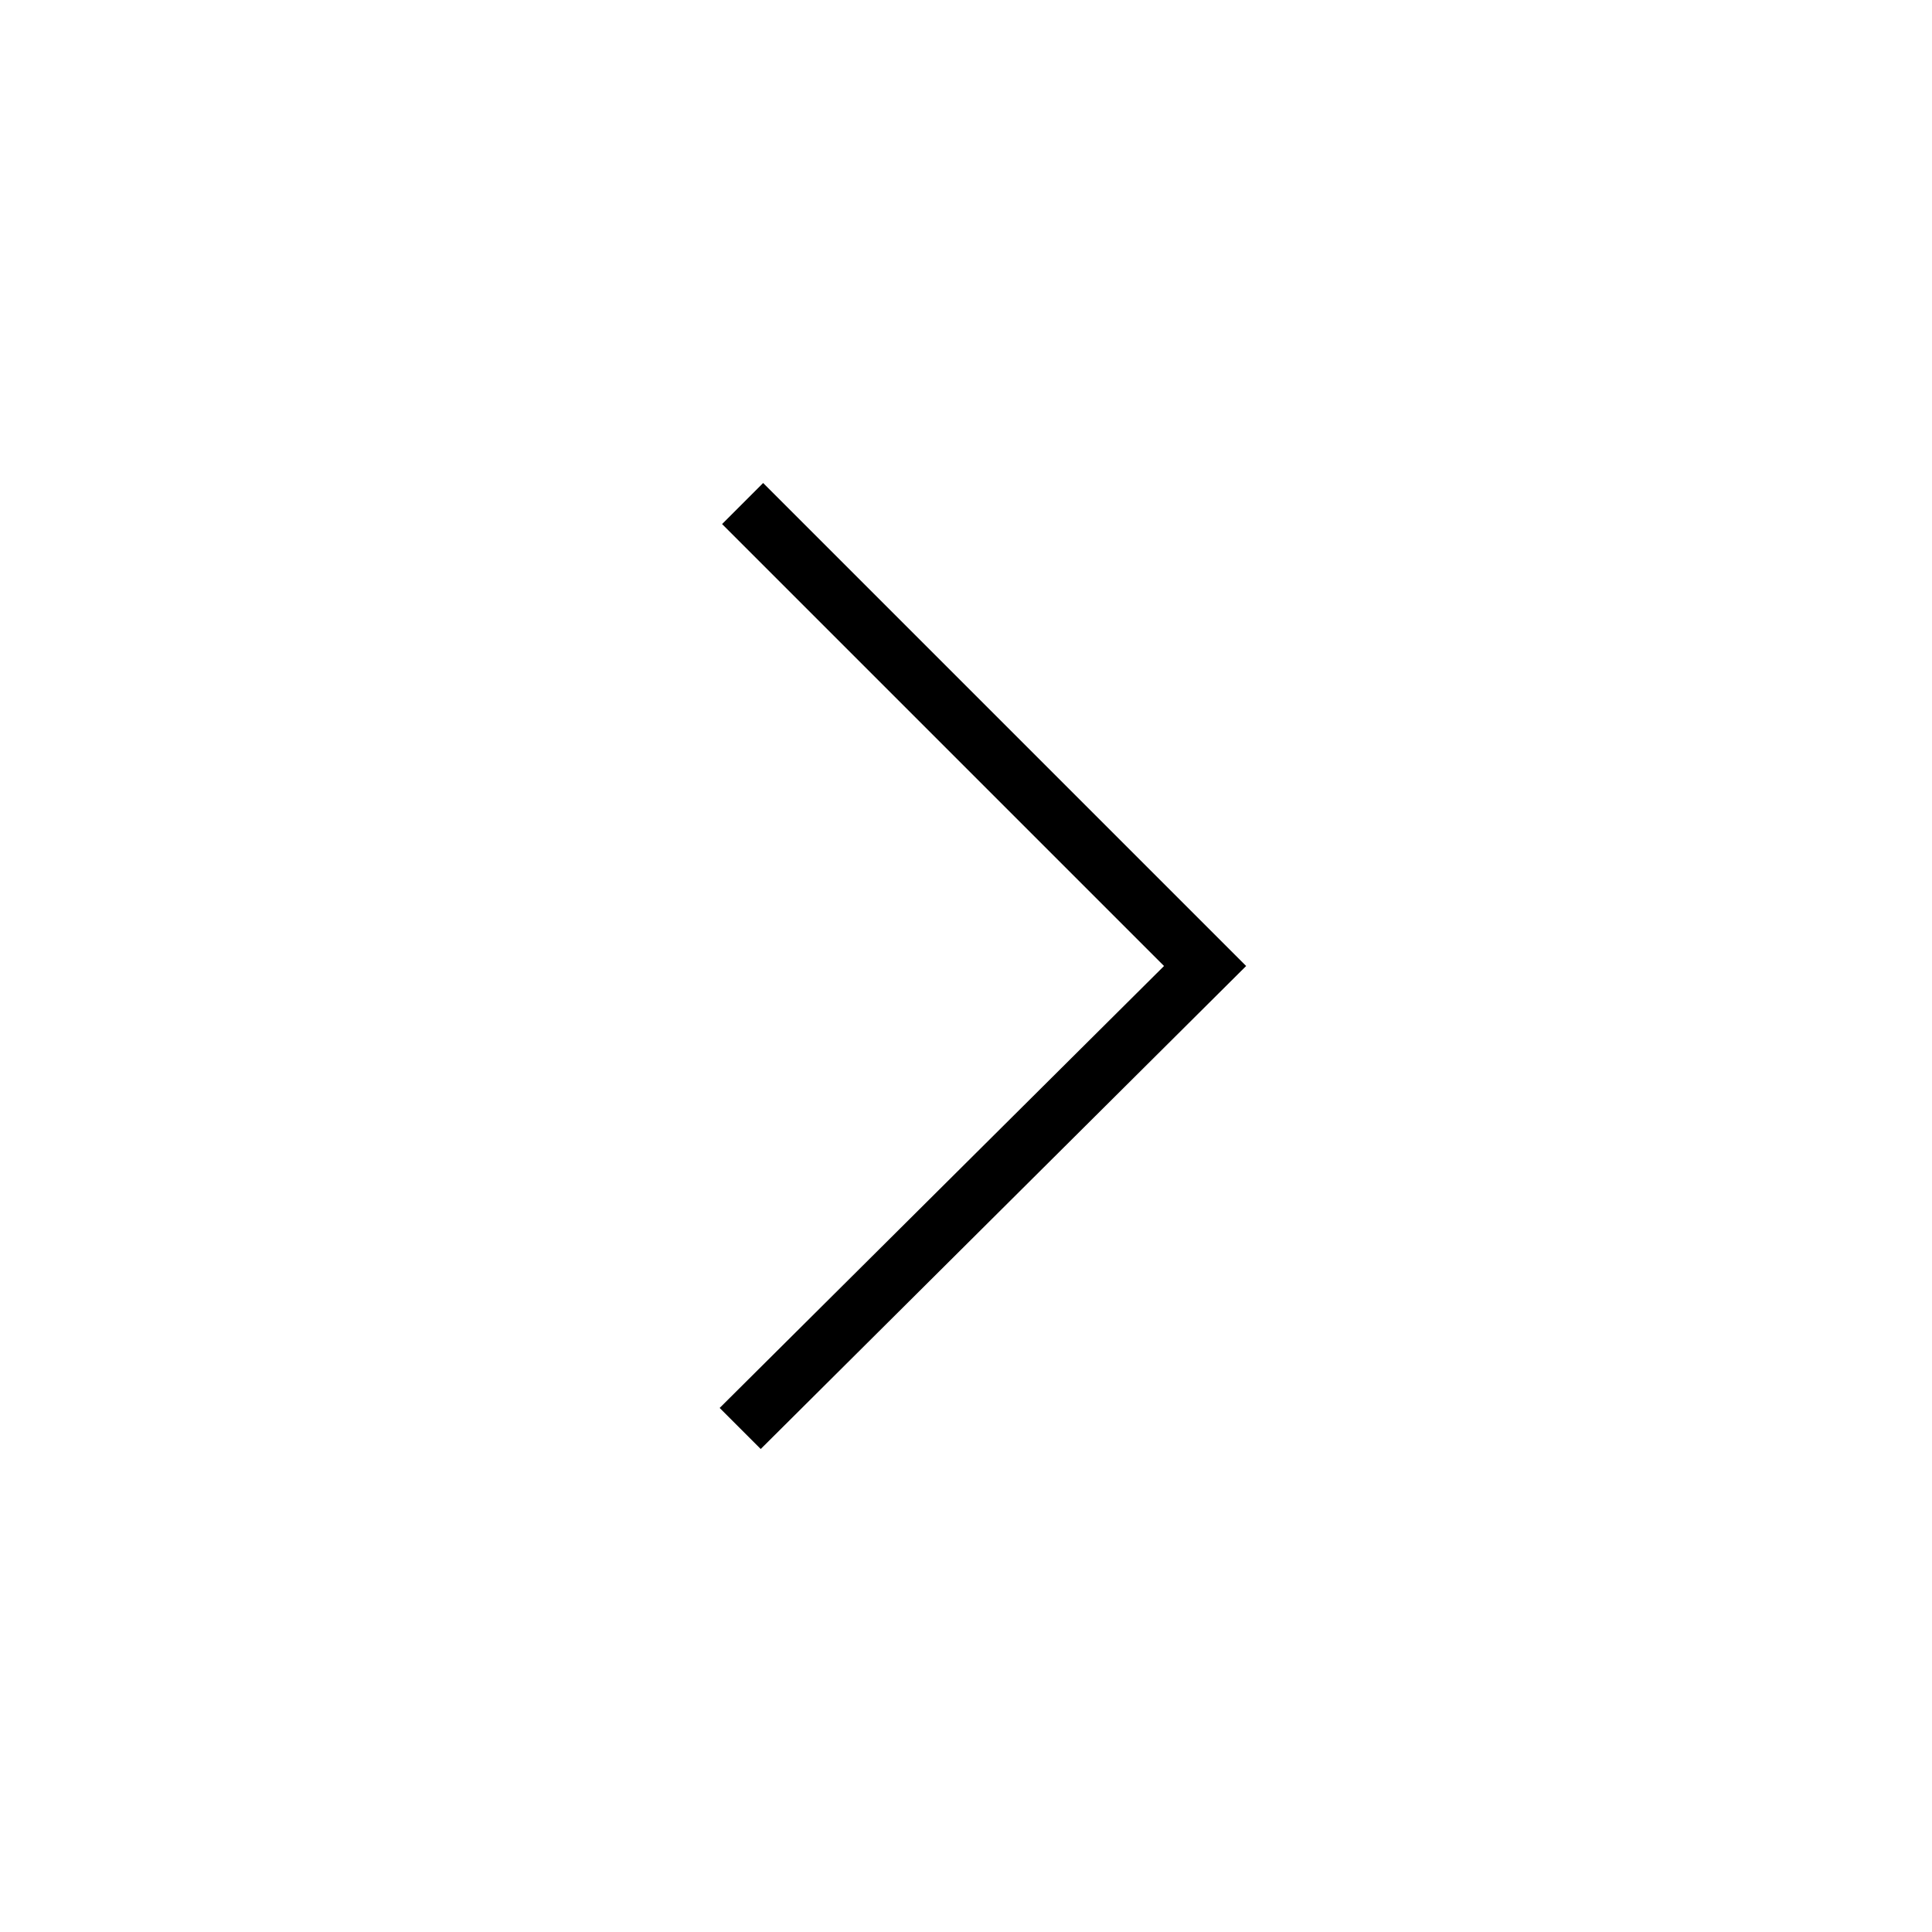
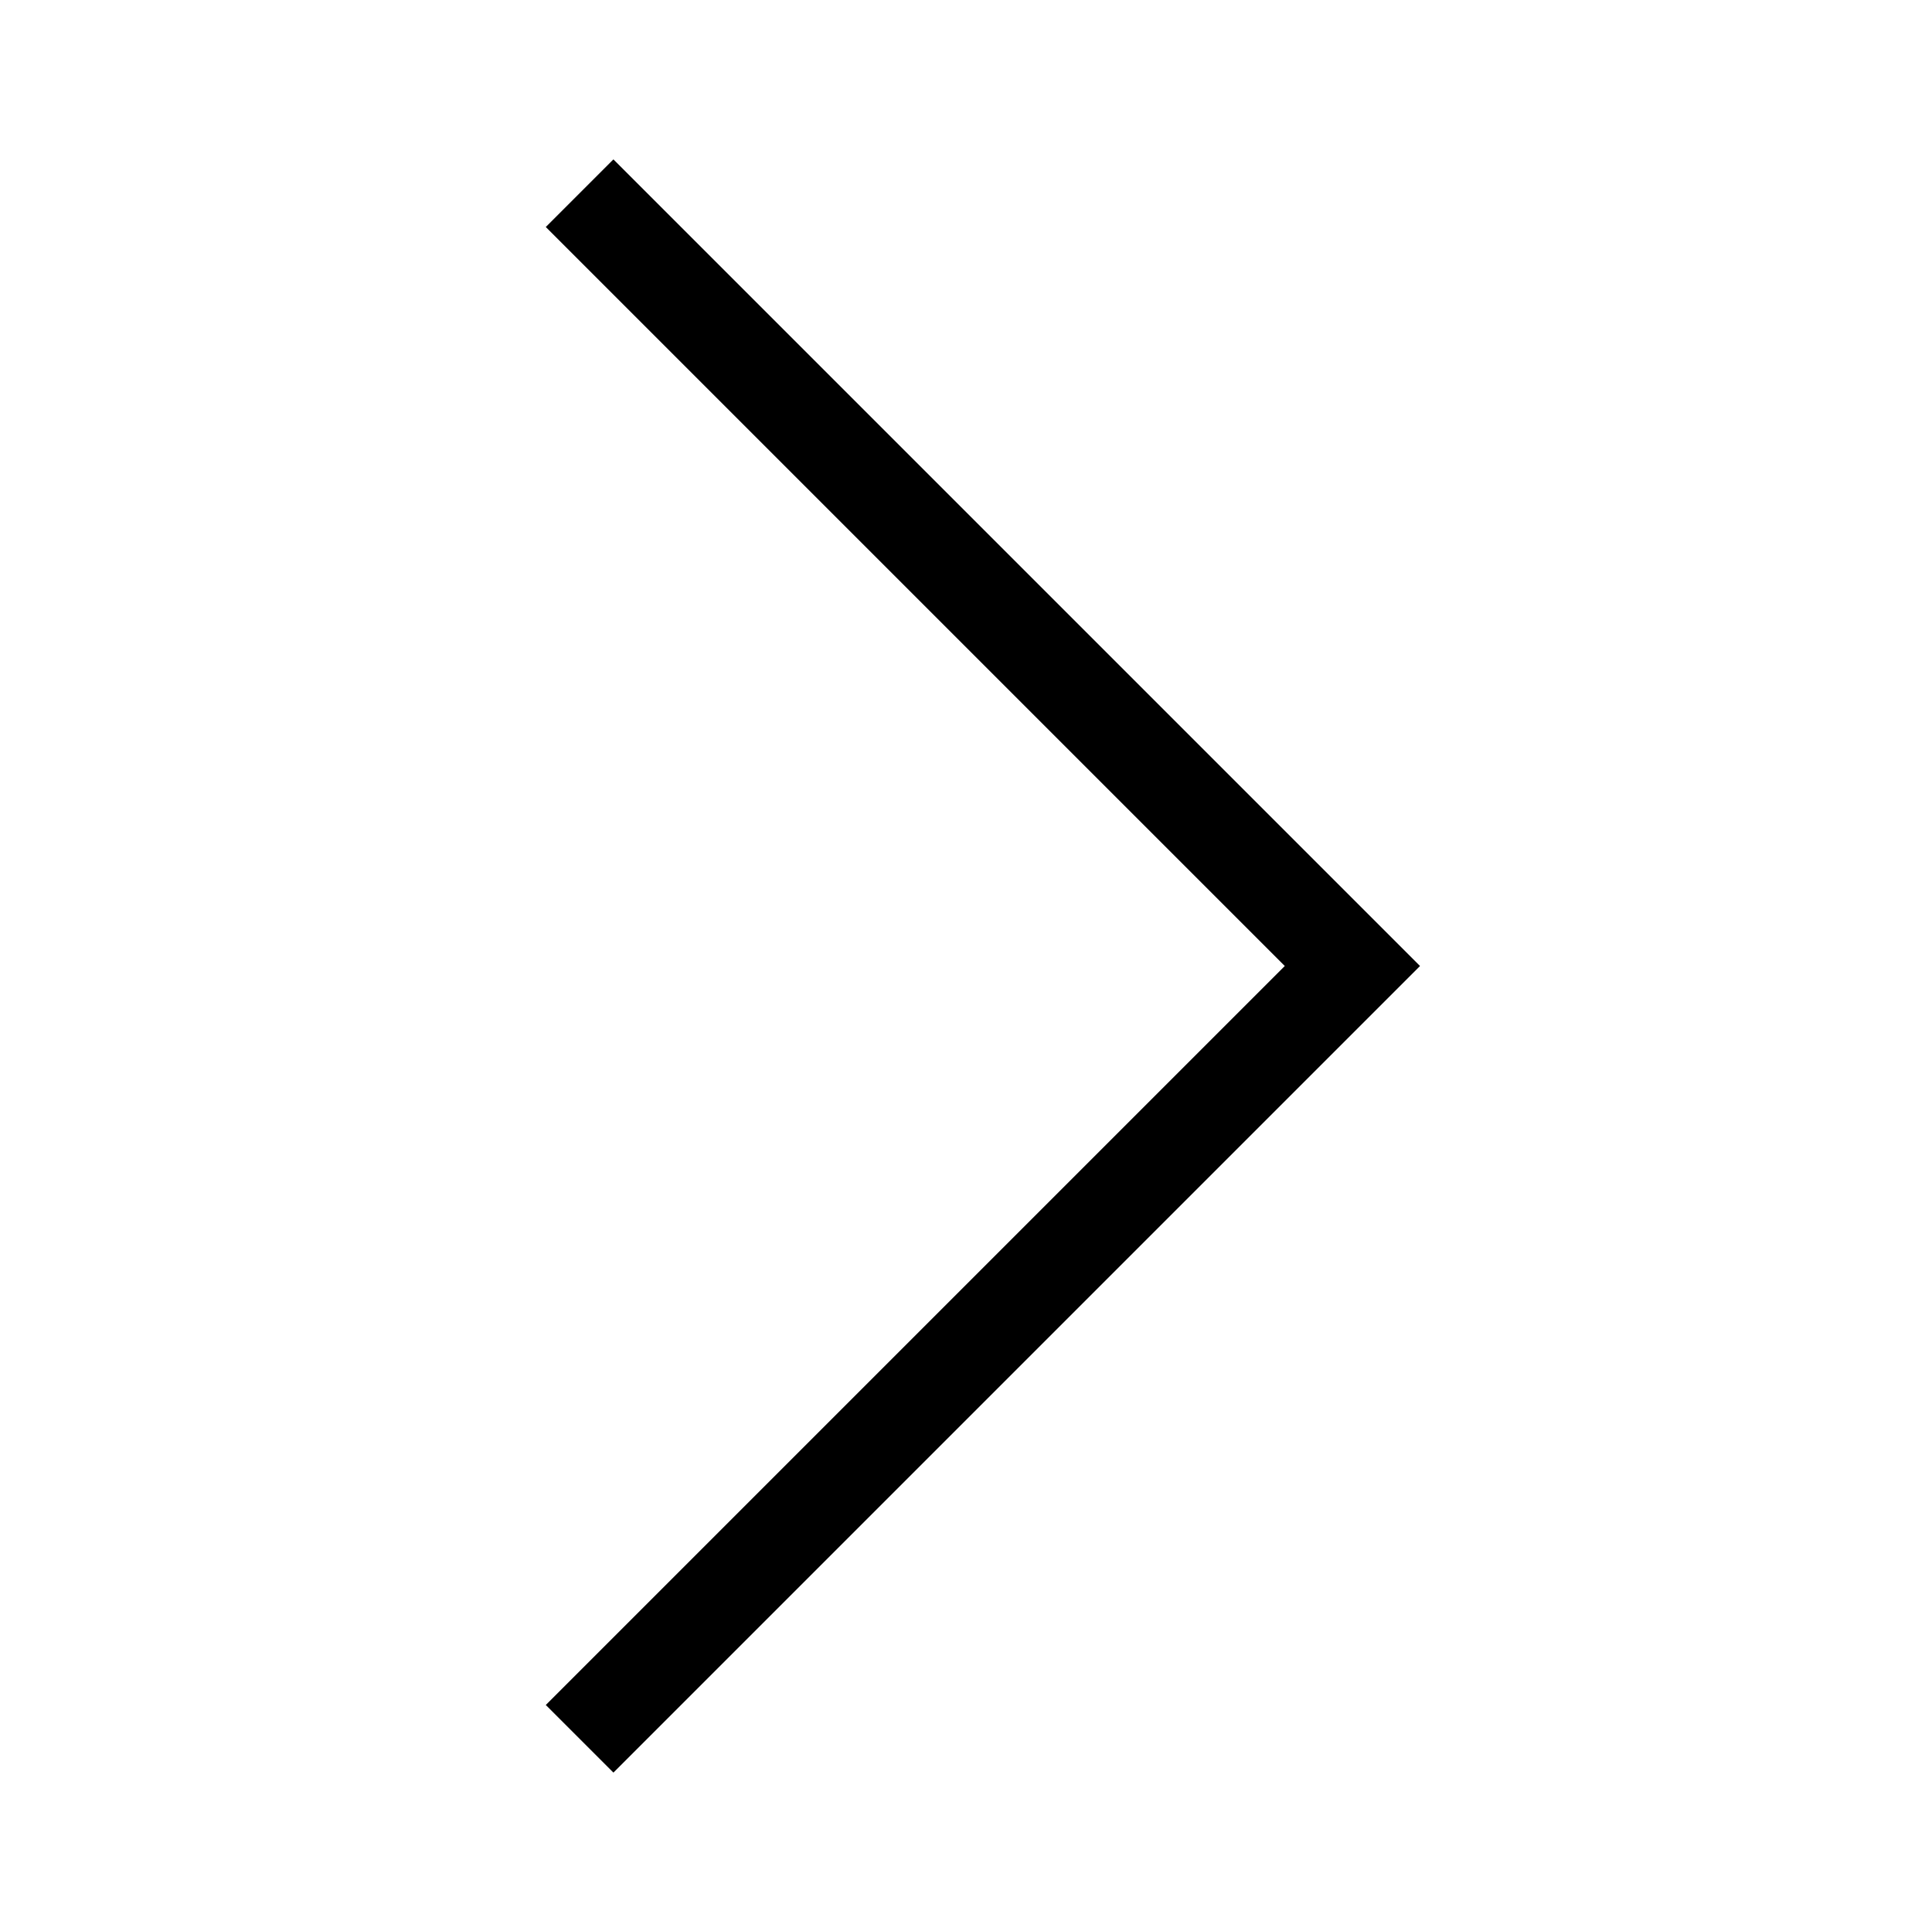
<svg xmlns="http://www.w3.org/2000/svg" version="1.1" id="Layer_5" x="0px" y="0px" viewBox="0 0 80 80" style="enable-background:new 0 0 80 80;" xml:space="preserve">
-   <path d="M31.5,60l-1.7-1.7L48.2,40L29.9,21.7l1.7-1.7l20,20L31.5,60z" />
+   <polygon points="25.4,6.6 22.6,9.4 53.2,40 22.6,70.6 25.4,73.4 58.8,40 " />
</svg>
